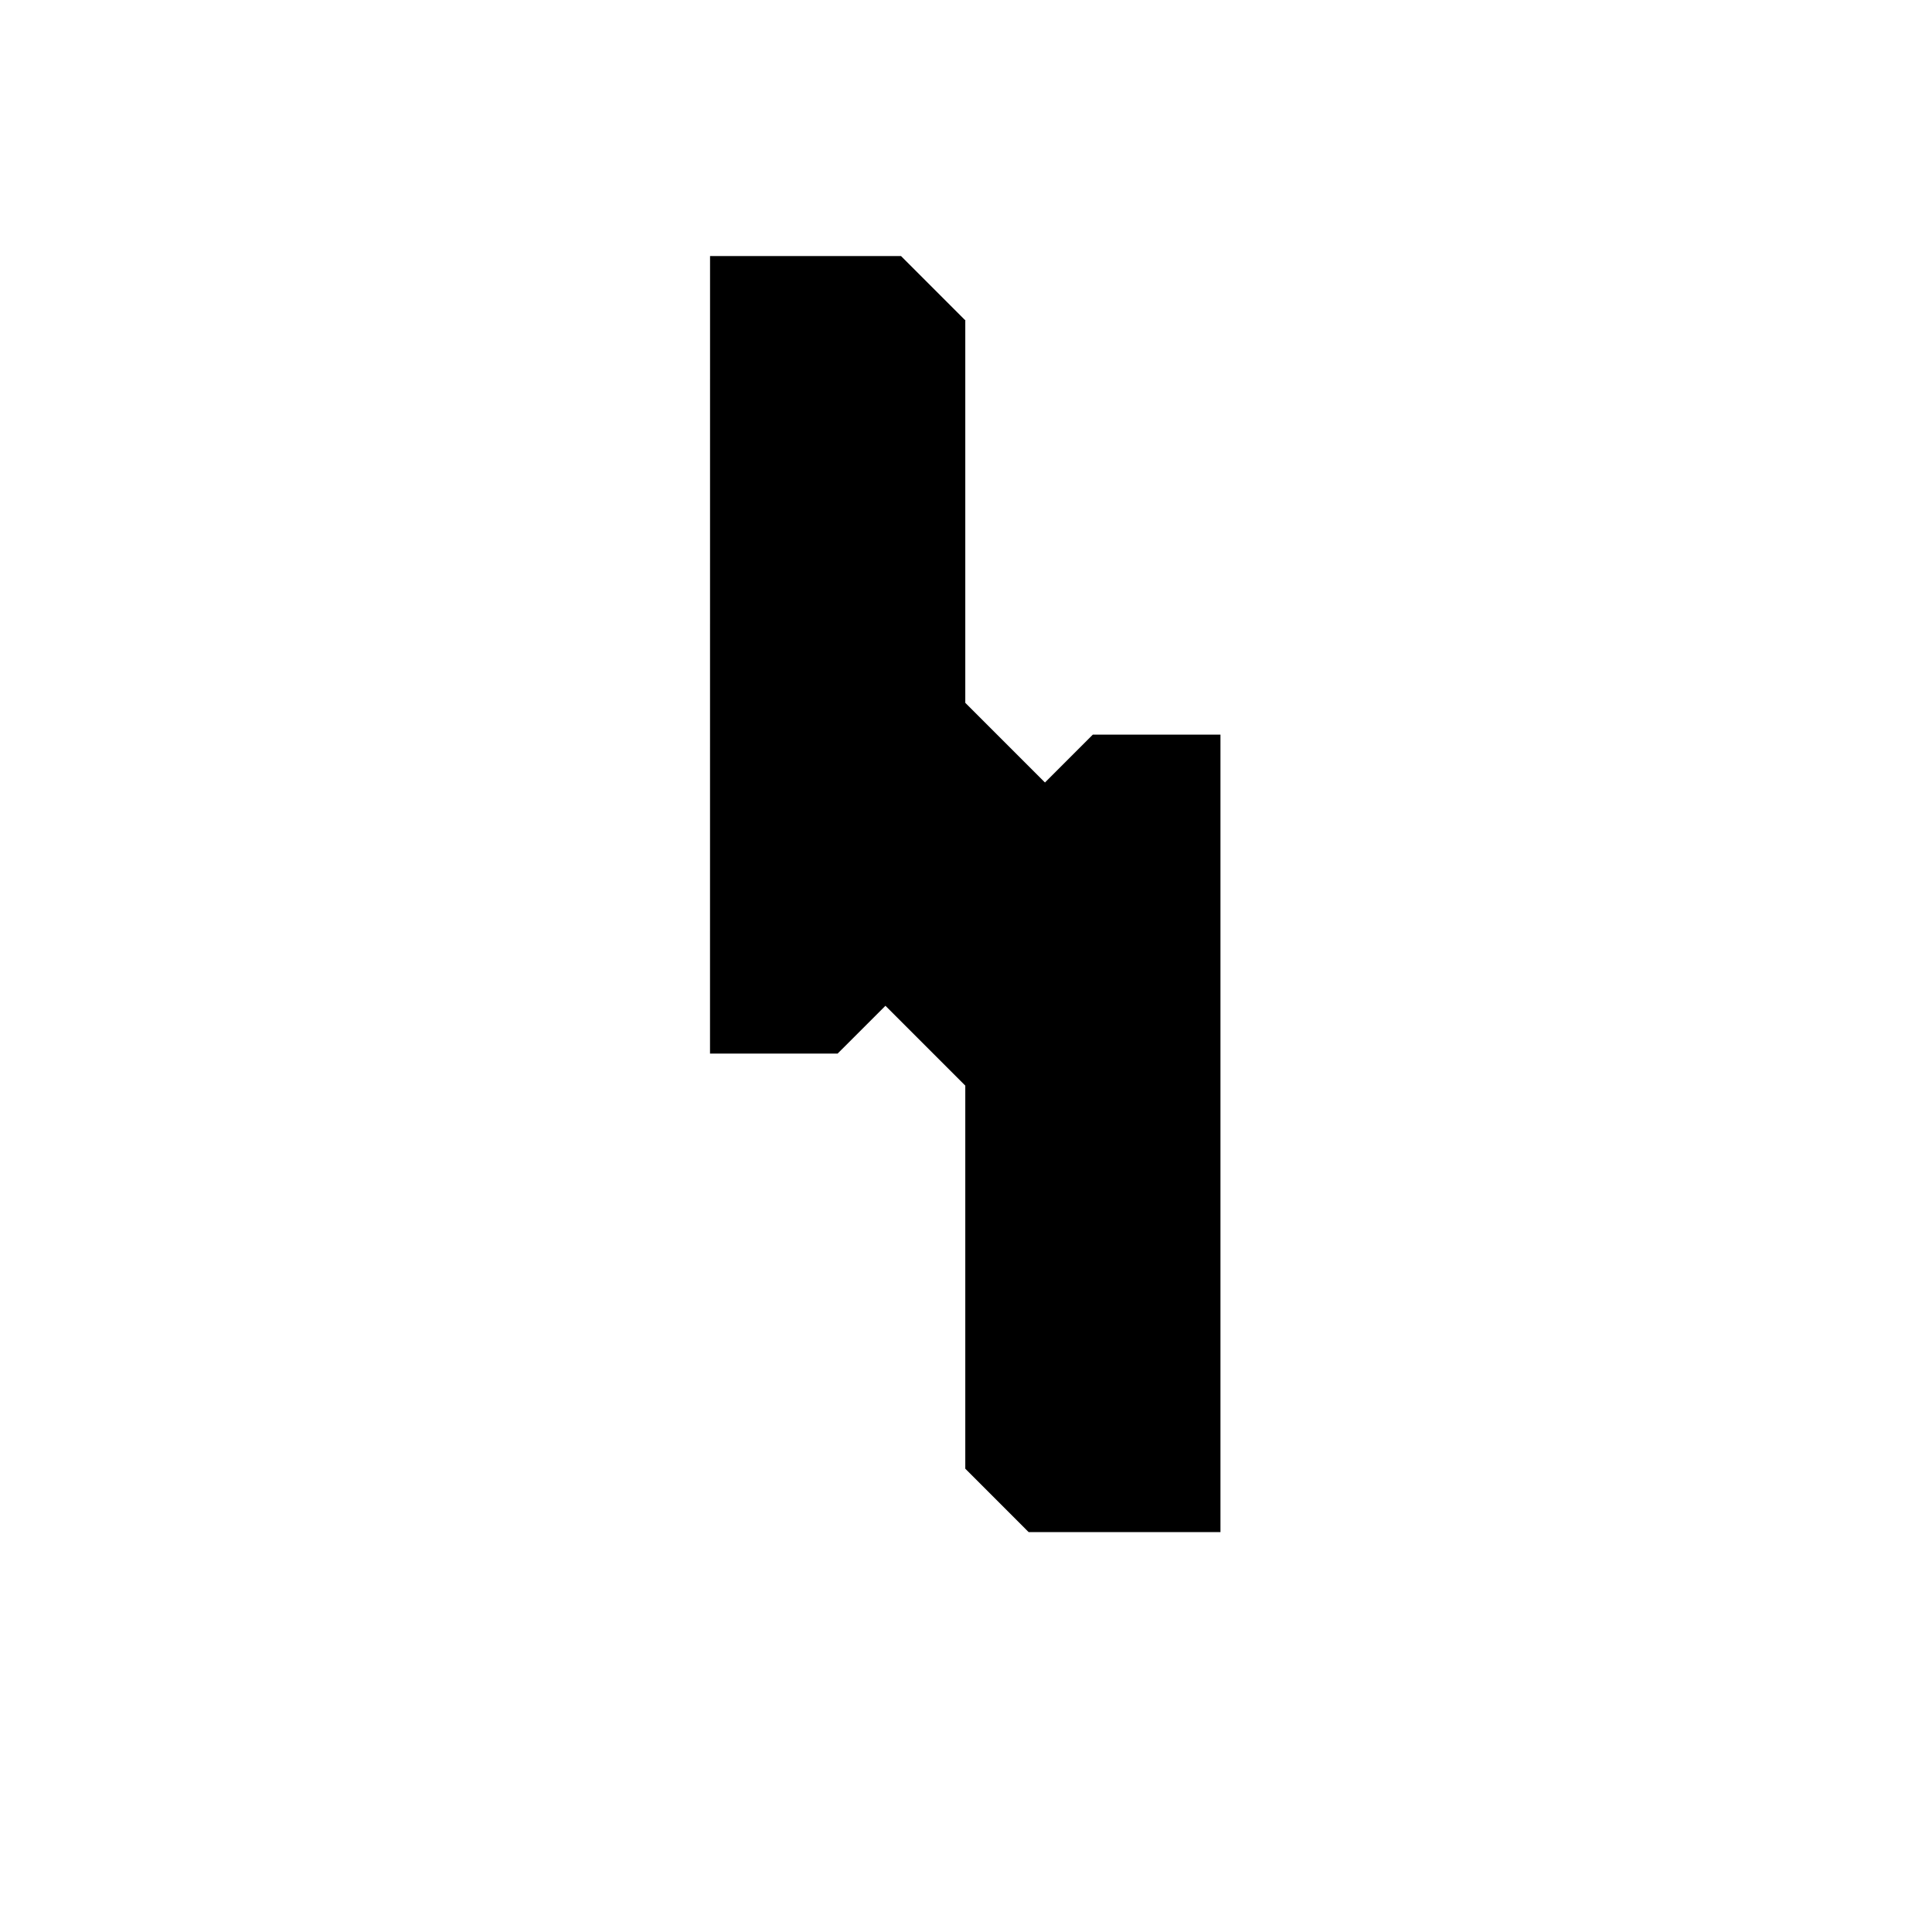
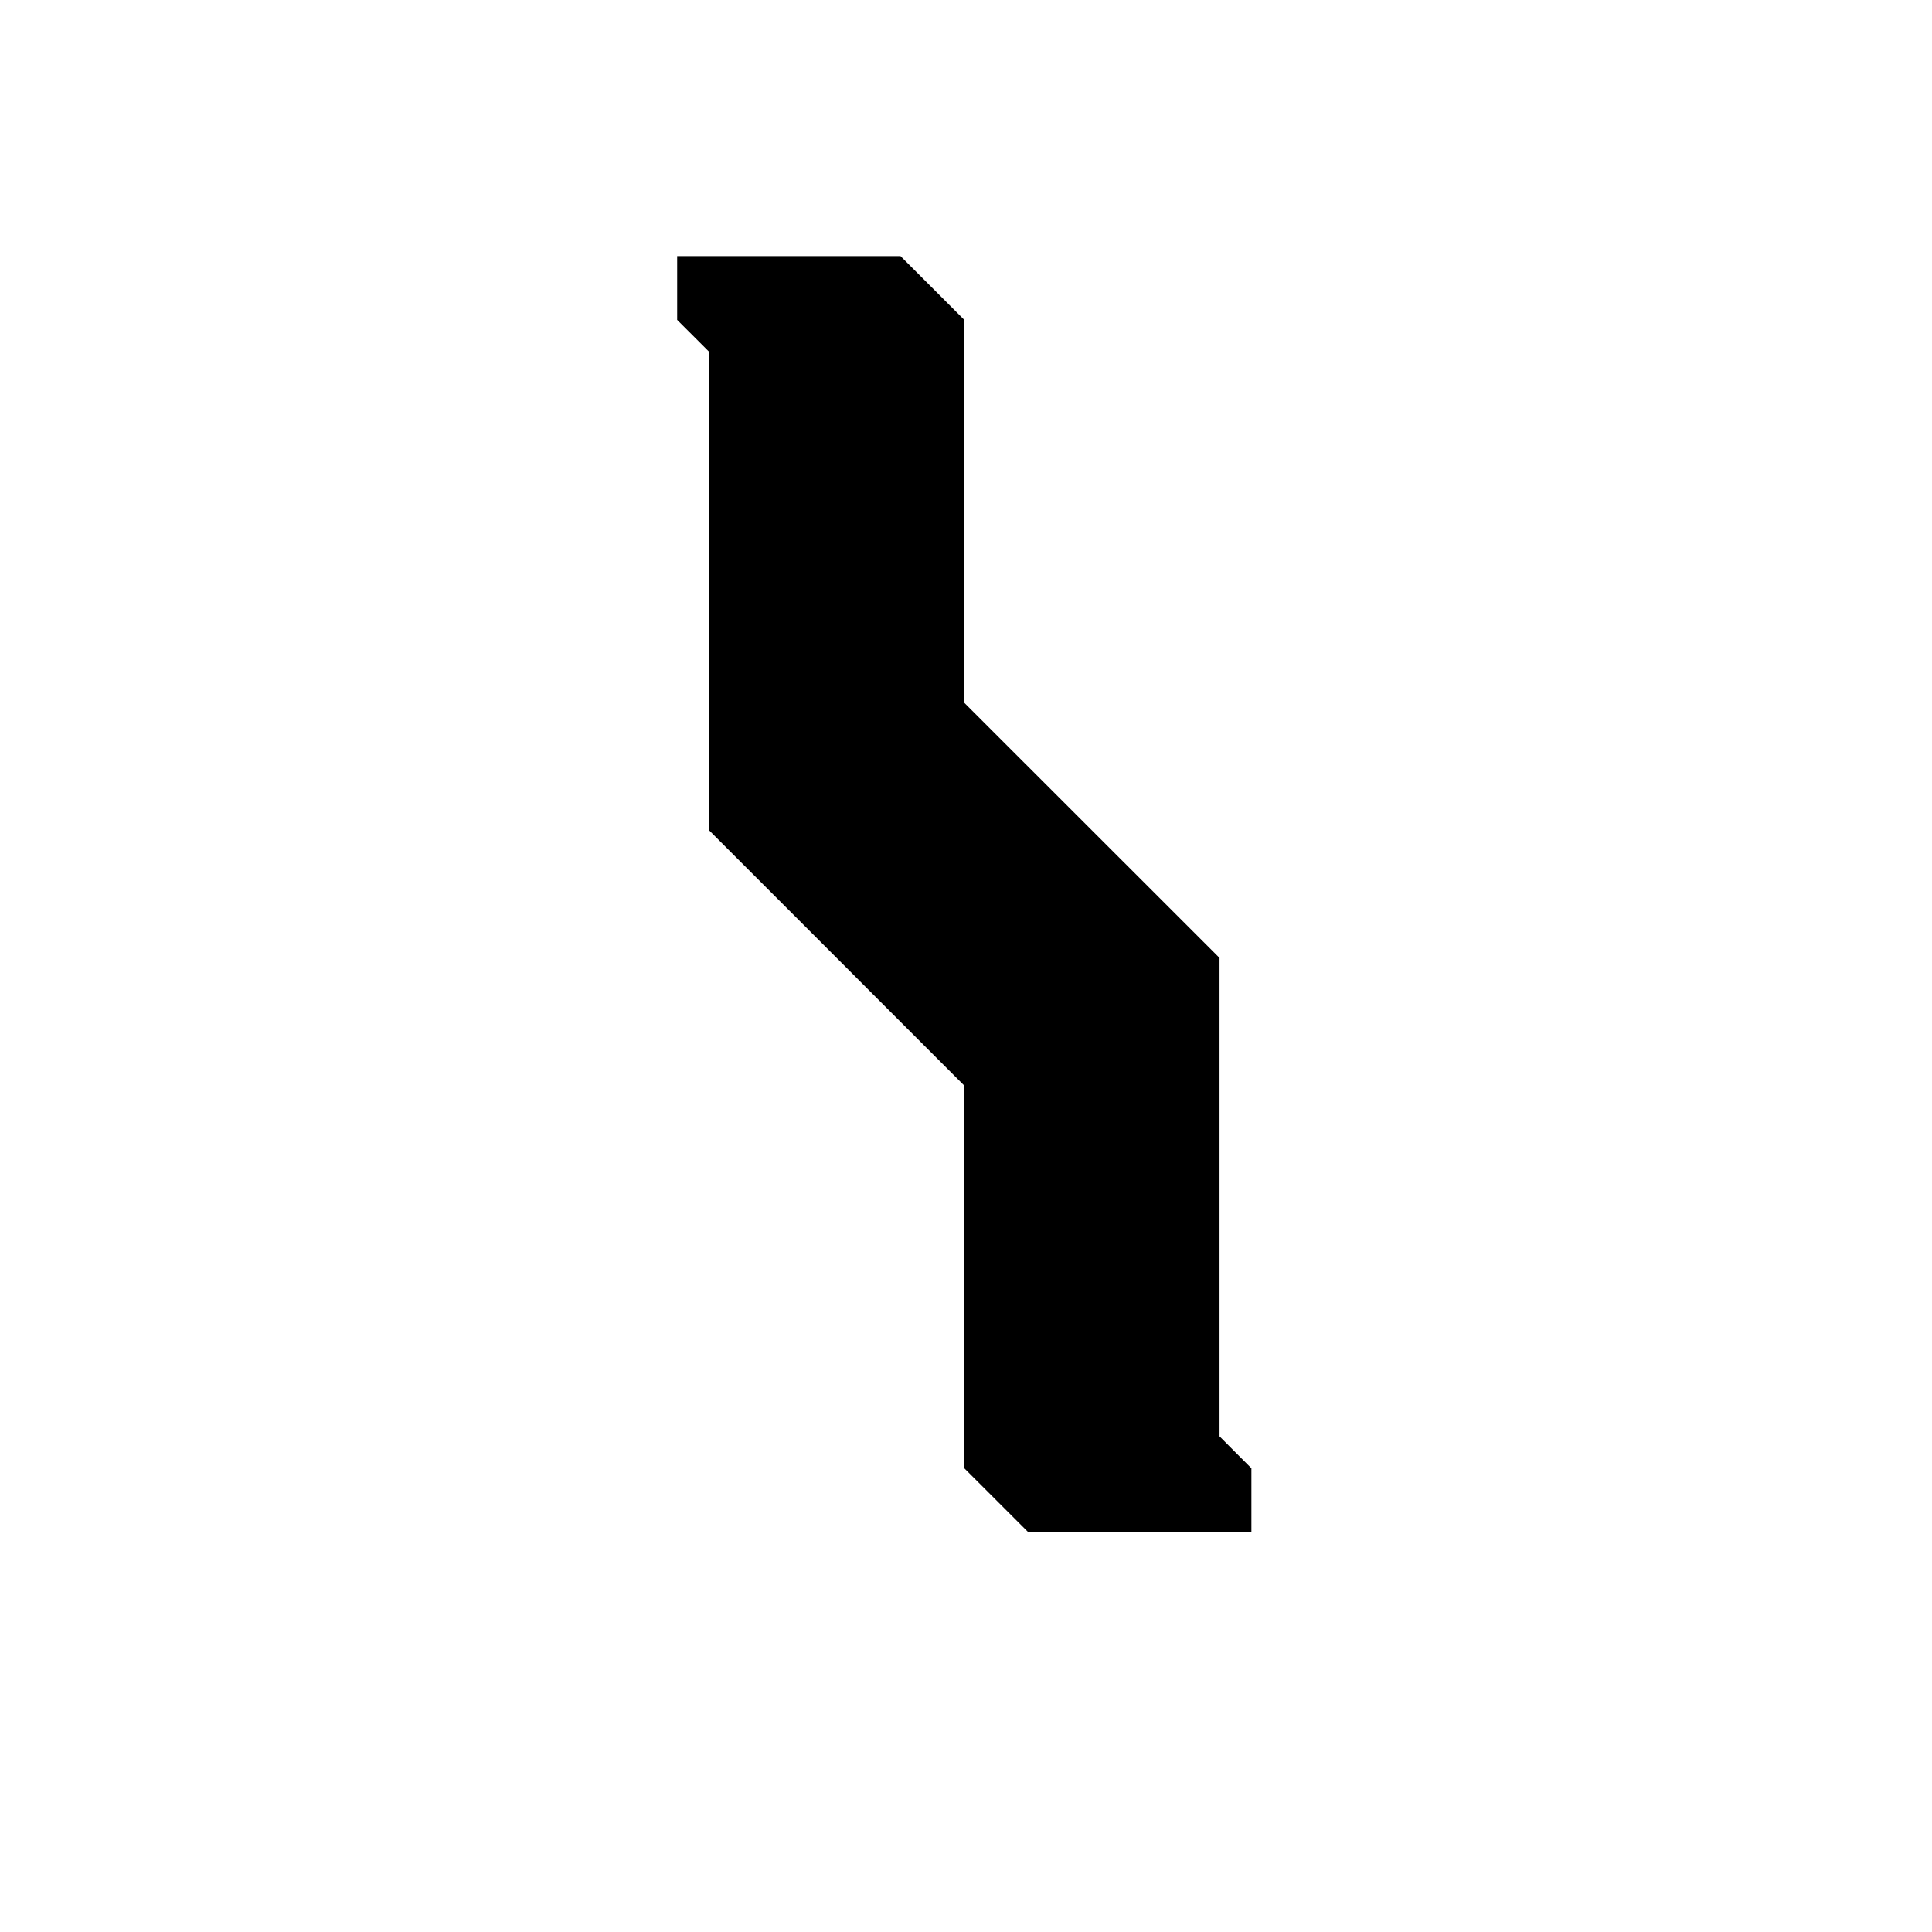
<svg xmlns="http://www.w3.org/2000/svg" viewBox="0 0 512 512" width="512" height="512">
-   <g transform="matrix(0.512,0,0,-0.512,175.360,406.016)">
-     <path d="M223.16 412.77 198.37 387.98 157.13 429.22V627.42H156.9L123.88 660.46H25.02L25.0 247.67H91.05L115.8 272.41L157.06 231.15L157.13 231.2V32.81L189.89 0.02H189.91V3.0517578125e-05H289.21V412.77Z" fill="#000000" />
+   <g transform="matrix(0.512,0,0,-0.512,172.800,406.016)">
+     <path d="M161.555 231.151 161.625 231.174V33.015L194.664 1.52587890625e-05H310.227V33.015L293.732 49.534V297.181L161.625 429.217V627.423L128.61 660.438H13.0V627.423L29.542 610.904V363.234H29.519Z" fill="#000000" />
  </g>
</svg>
